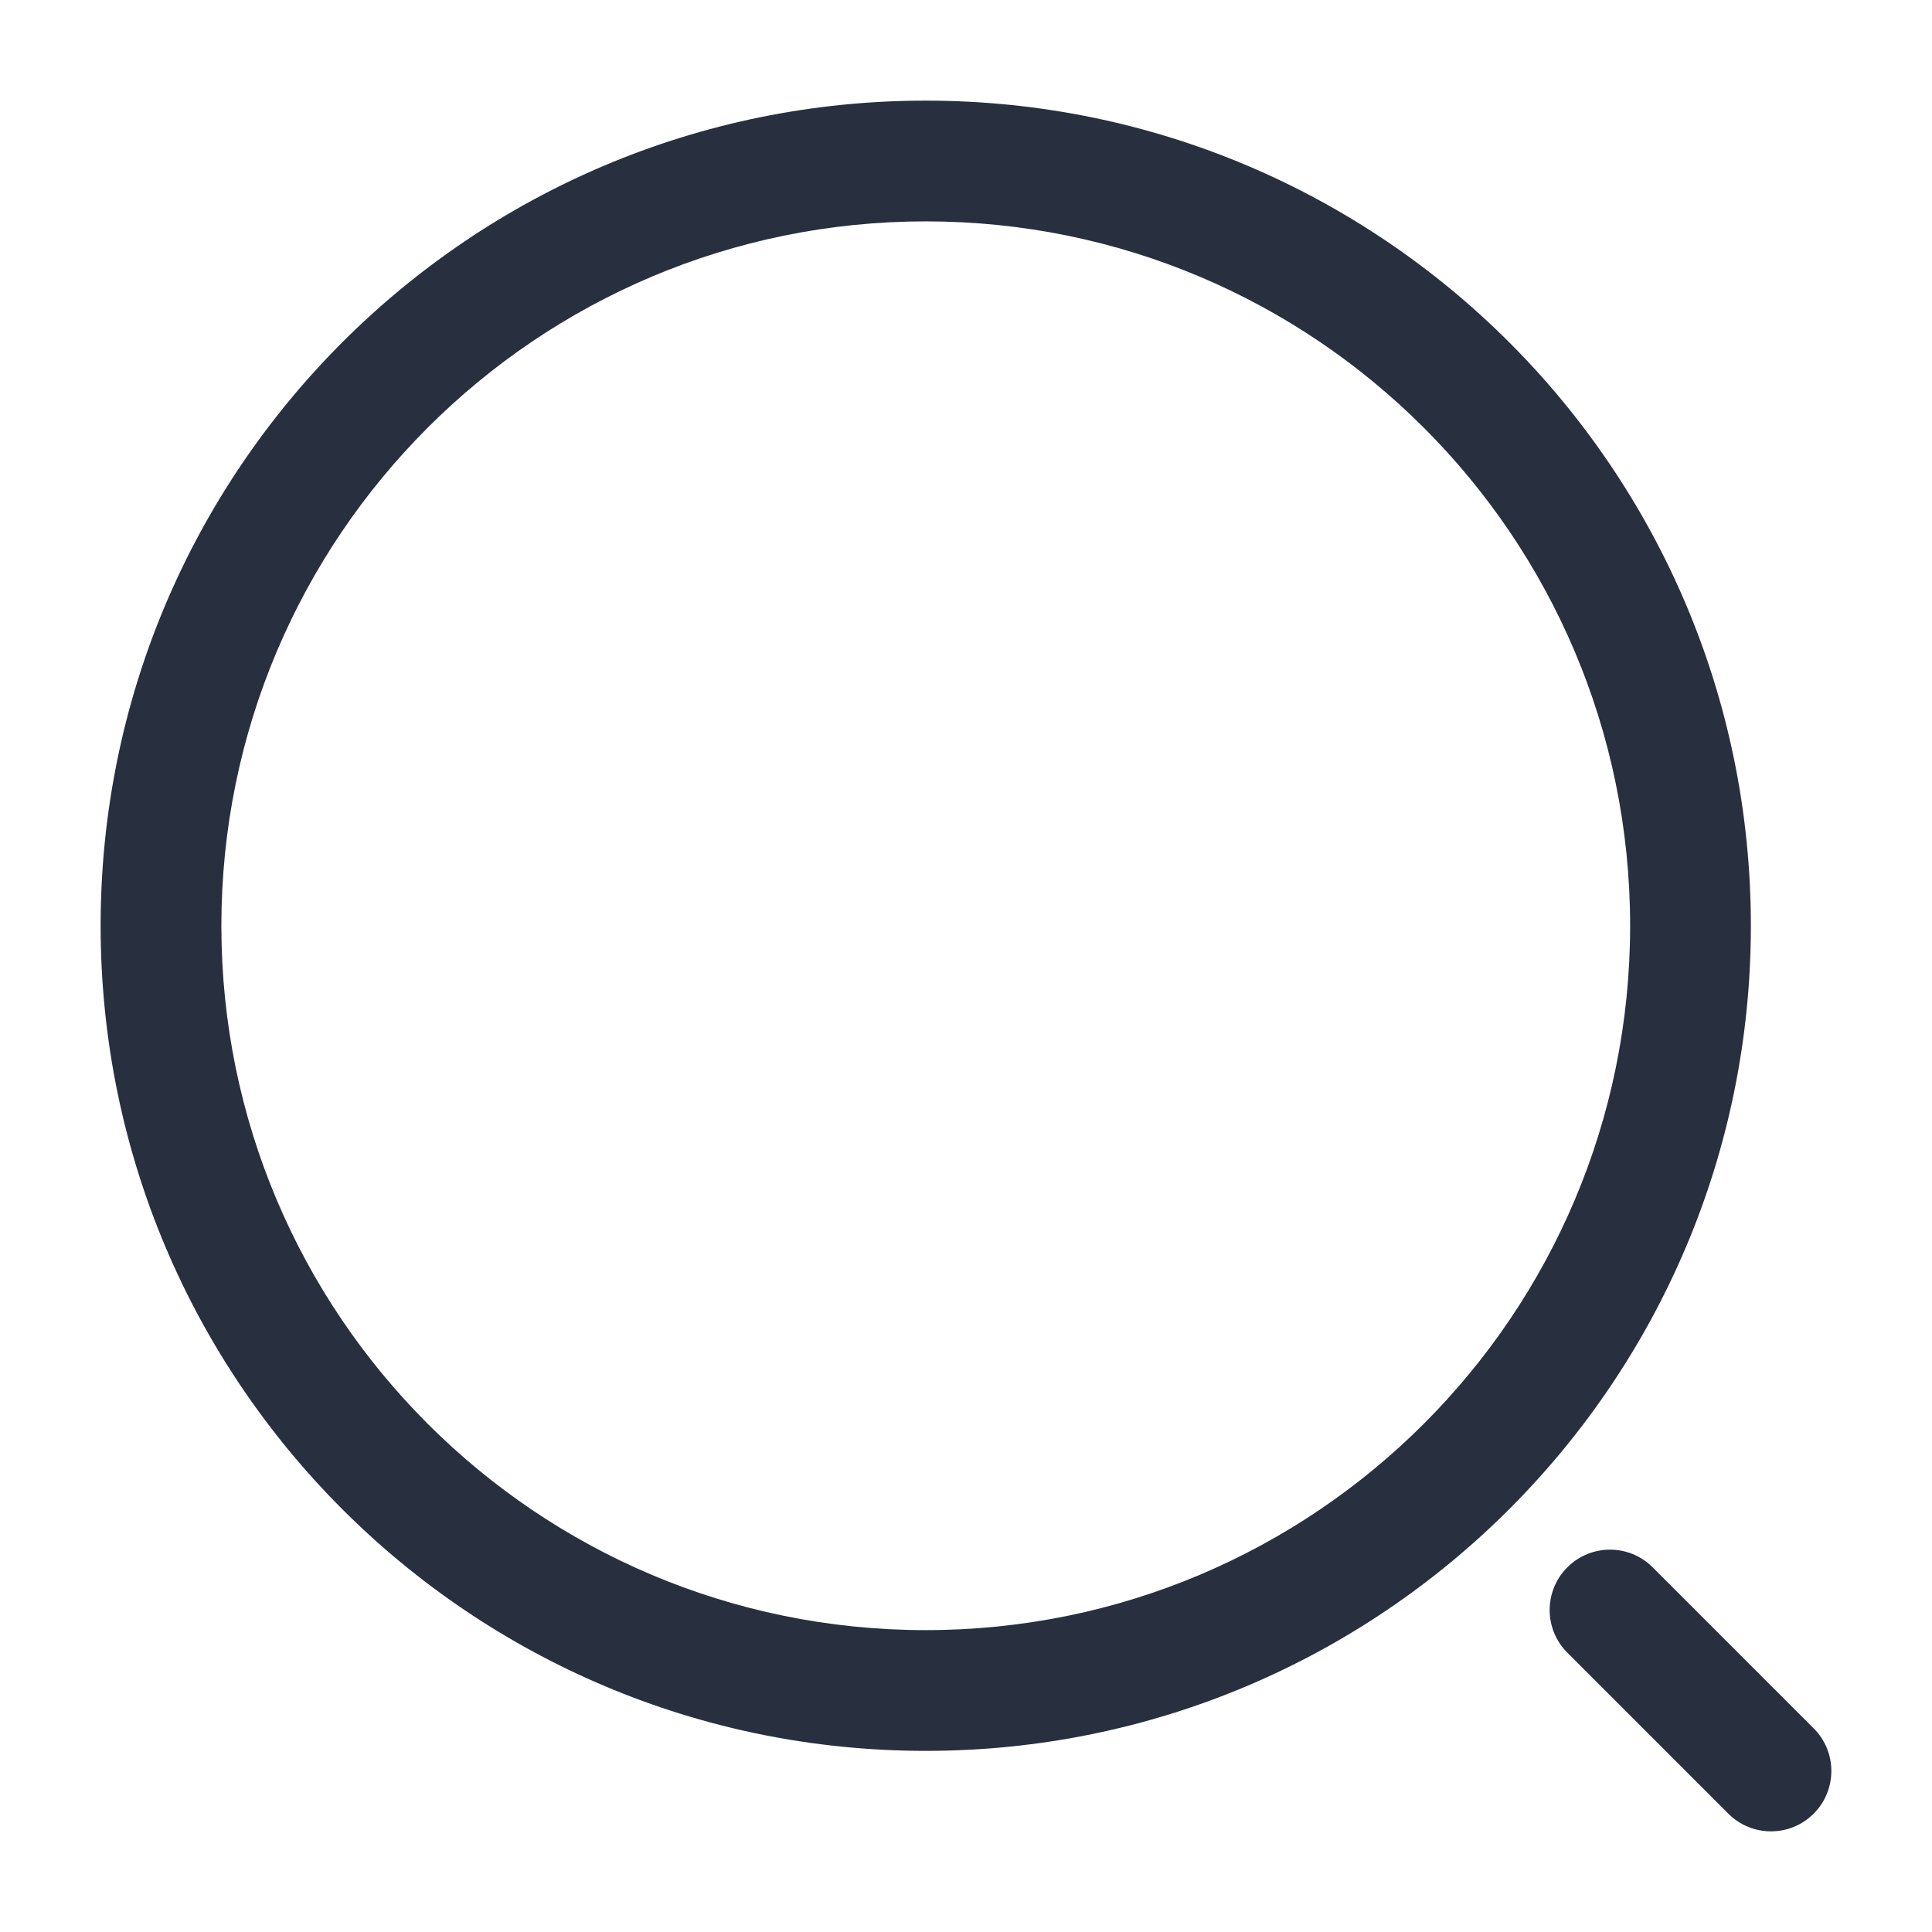
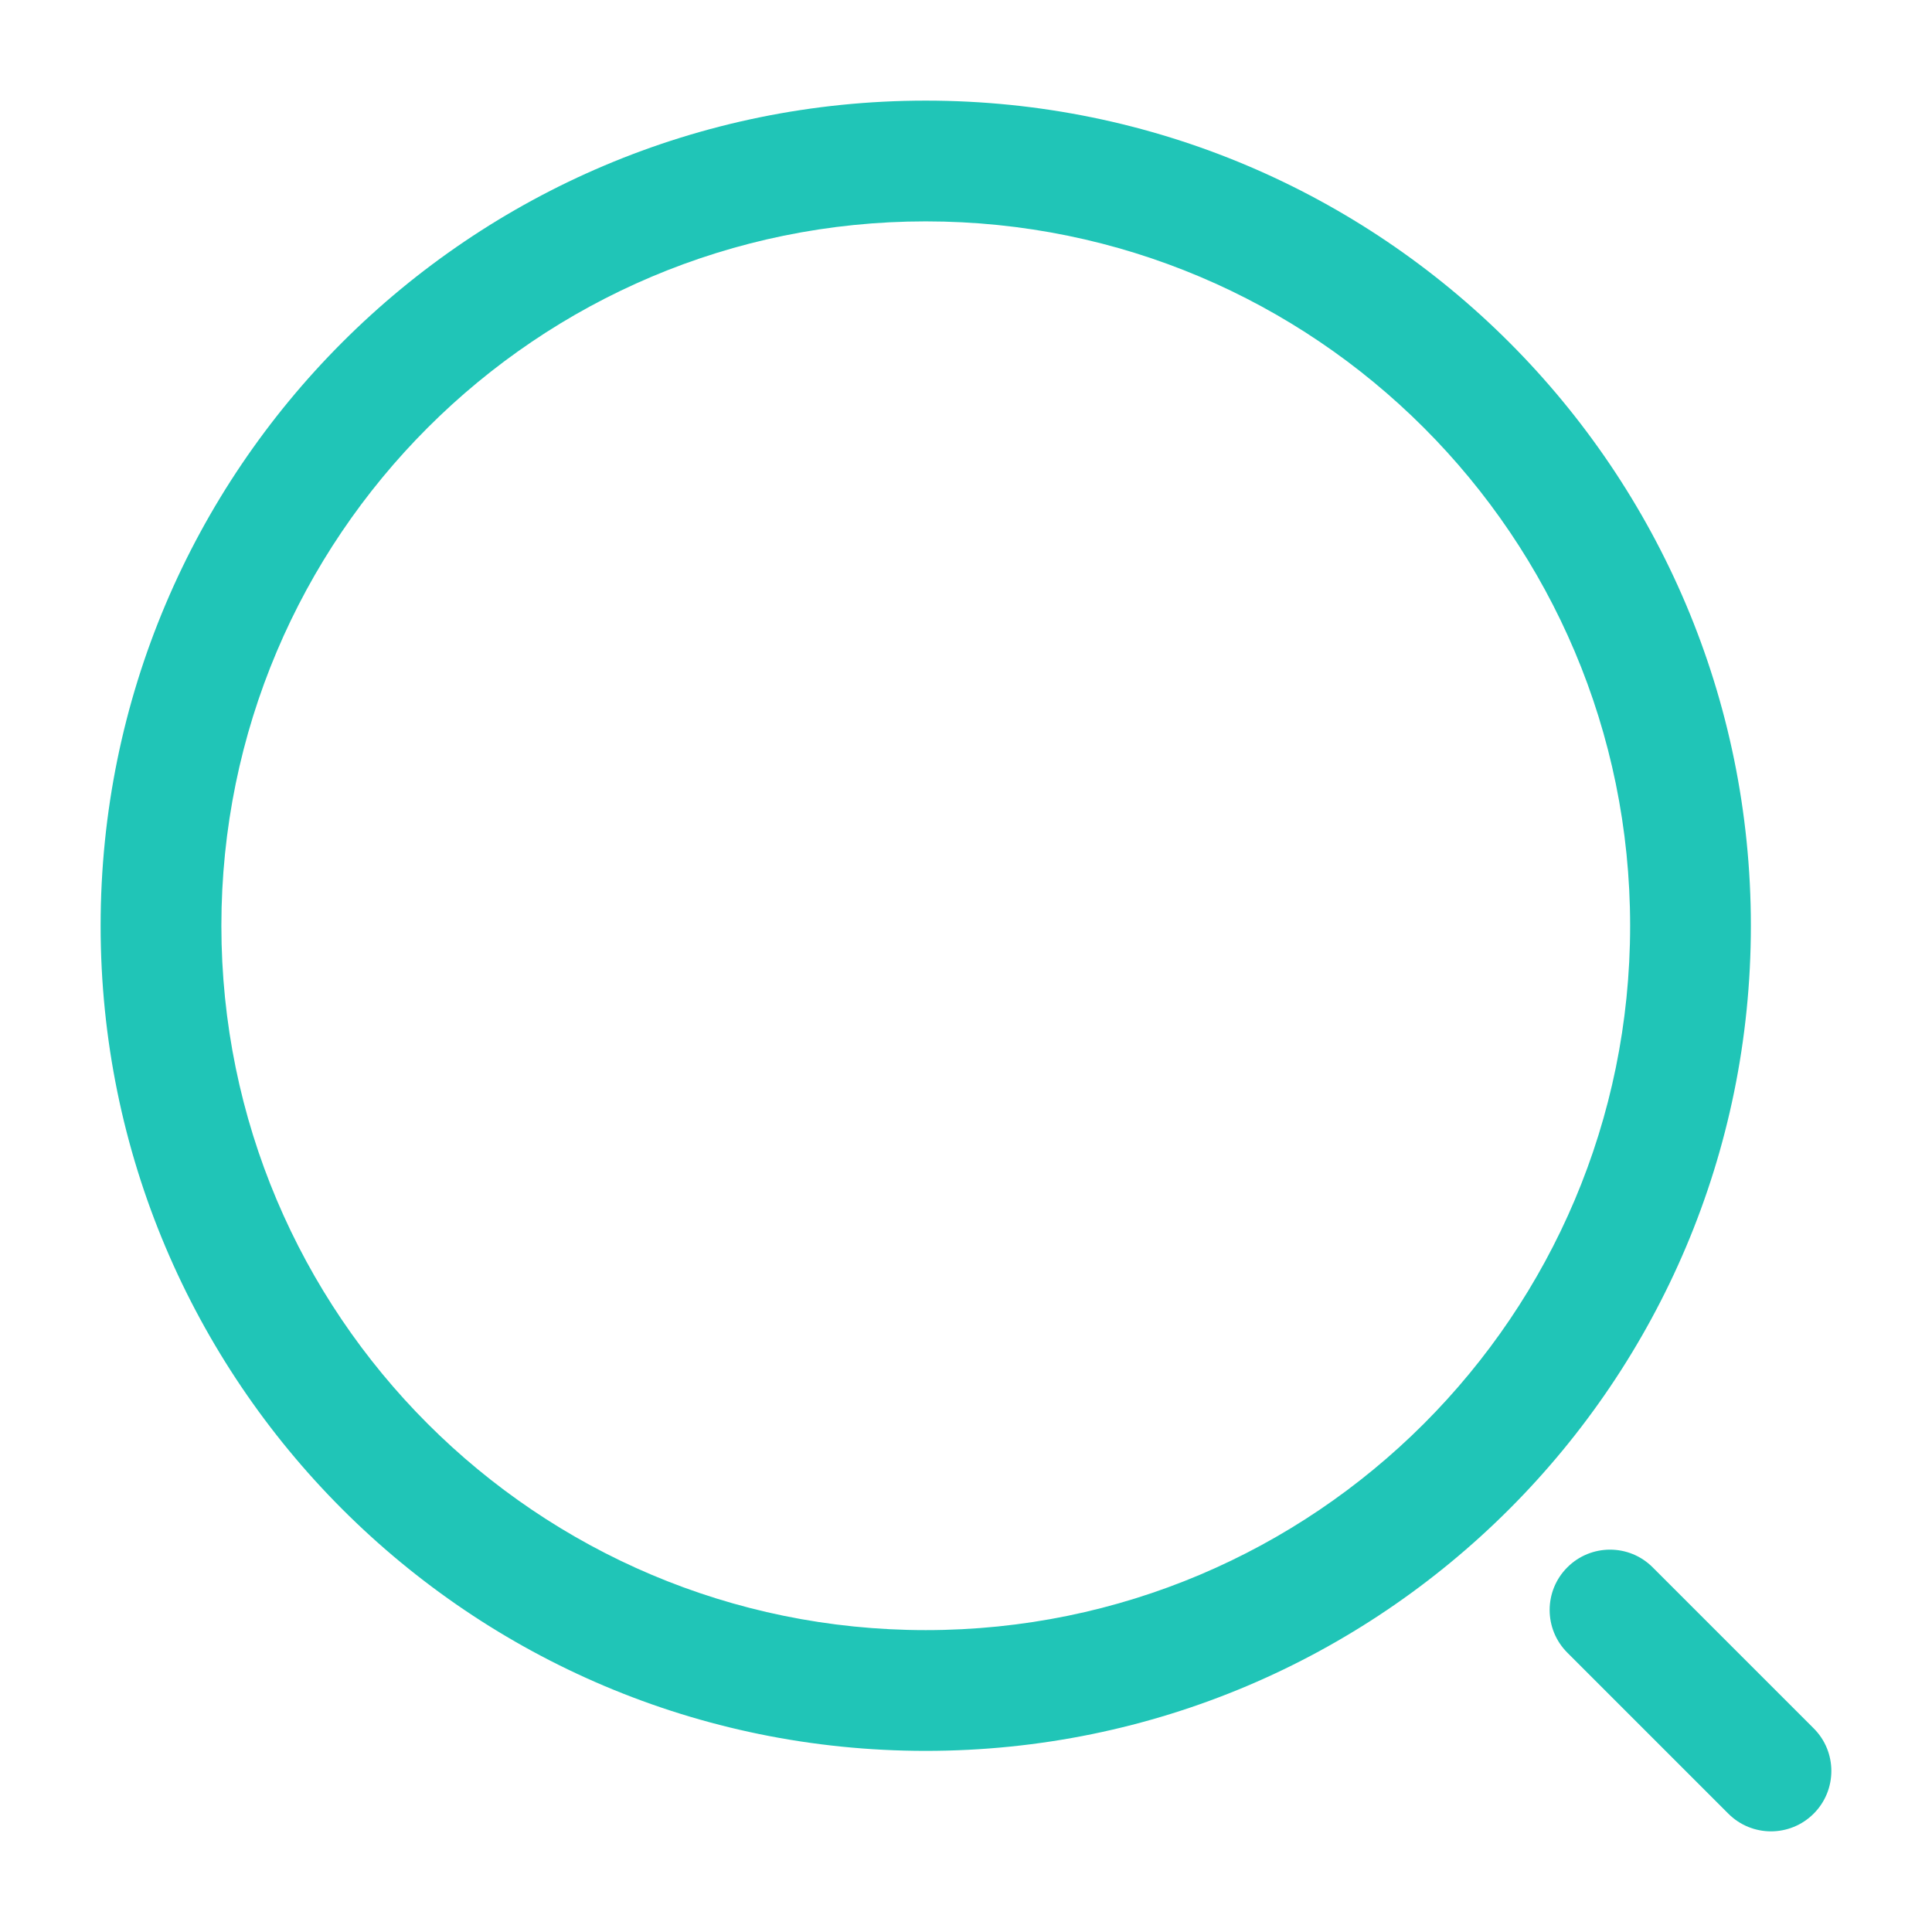
<svg xmlns="http://www.w3.org/2000/svg" width="24" height="24" viewBox="0 0 24 24" fill="none">
-   <path d="M21.47 22.53C21.763 22.823 22.237 22.823 22.53 22.53C22.823 22.237 22.823 21.762 22.53 21.47L21.47 22.53ZM20.53 19.47C20.238 19.177 19.763 19.177 19.47 19.47C19.177 19.763 19.177 20.237 19.47 20.53L20.53 19.47ZM2.75 11.5C2.75 6.668 6.668 2.75 11.5 2.75V1.25C5.839 1.25 1.25 5.839 1.25 11.5H2.75ZM11.5 2.75C16.332 2.75 20.25 6.668 20.25 11.5H21.75C21.75 5.839 17.161 1.25 11.5 1.25V2.75ZM20.25 11.5C20.25 16.332 16.332 20.25 11.5 20.25V21.75C17.161 21.75 21.75 17.161 21.75 11.5H20.25ZM11.5 20.25C6.668 20.25 2.75 16.332 2.75 11.5H1.25C1.25 17.161 5.839 21.75 11.5 21.75V20.25ZM22.53 21.47L20.53 19.47L19.47 20.53L21.47 22.53L22.53 21.47Z" fill="#28303F" />
+   <path d="M21.47 22.53C21.763 22.823 22.237 22.823 22.53 22.53C22.823 22.237 22.823 21.762 22.53 21.47L21.47 22.53ZM20.53 19.47C20.238 19.177 19.763 19.177 19.47 19.47C19.177 19.763 19.177 20.237 19.47 20.53L20.53 19.47ZM2.75 11.5C2.75 6.668 6.668 2.75 11.5 2.75V1.25C5.839 1.25 1.25 5.839 1.25 11.5H2.75ZM11.5 2.75C16.332 2.75 20.25 6.668 20.25 11.5H21.75C21.75 5.839 17.161 1.25 11.5 1.25V2.75ZM20.25 11.5C20.25 16.332 16.332 20.25 11.5 20.25V21.75C17.161 21.75 21.75 17.161 21.75 11.5H20.25ZM11.5 20.25C6.668 20.25 2.75 16.332 2.75 11.5H1.25C1.25 17.161 5.839 21.75 11.5 21.75V20.25ZM22.53 21.47L20.53 19.47L19.47 20.53L21.47 22.53L22.53 21.47Z" fill="#20c5b7" />
</svg>
